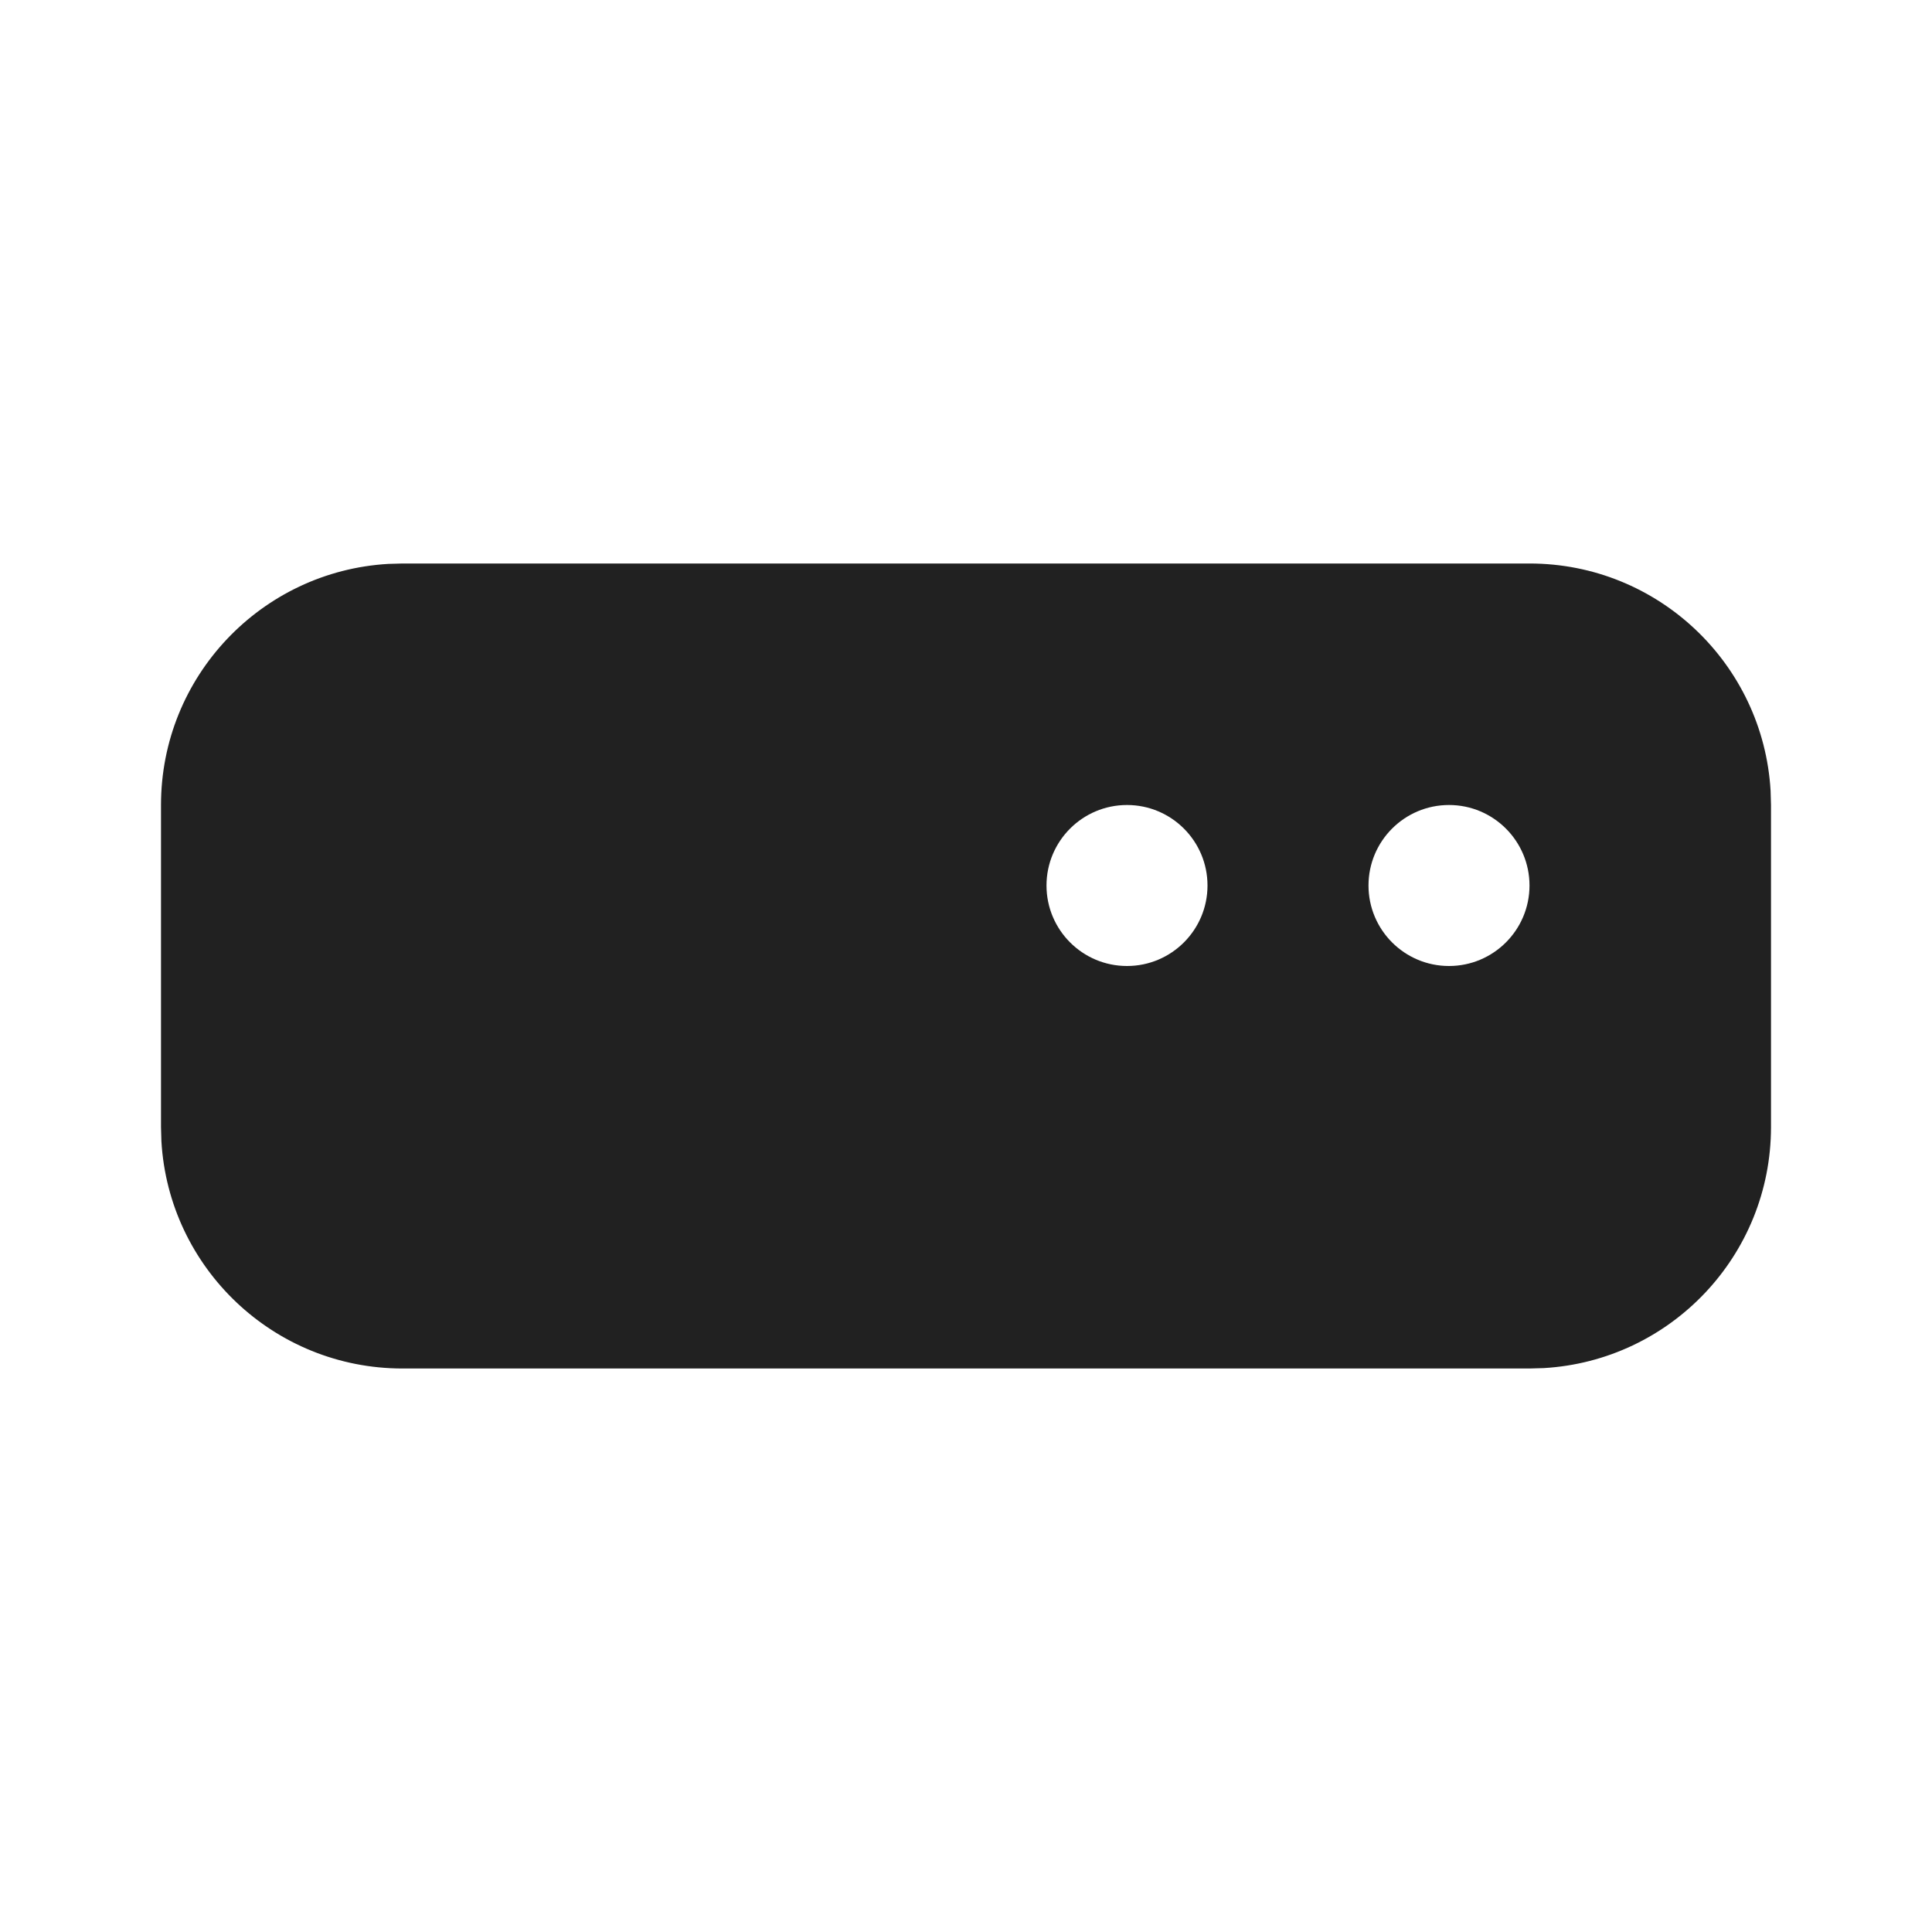
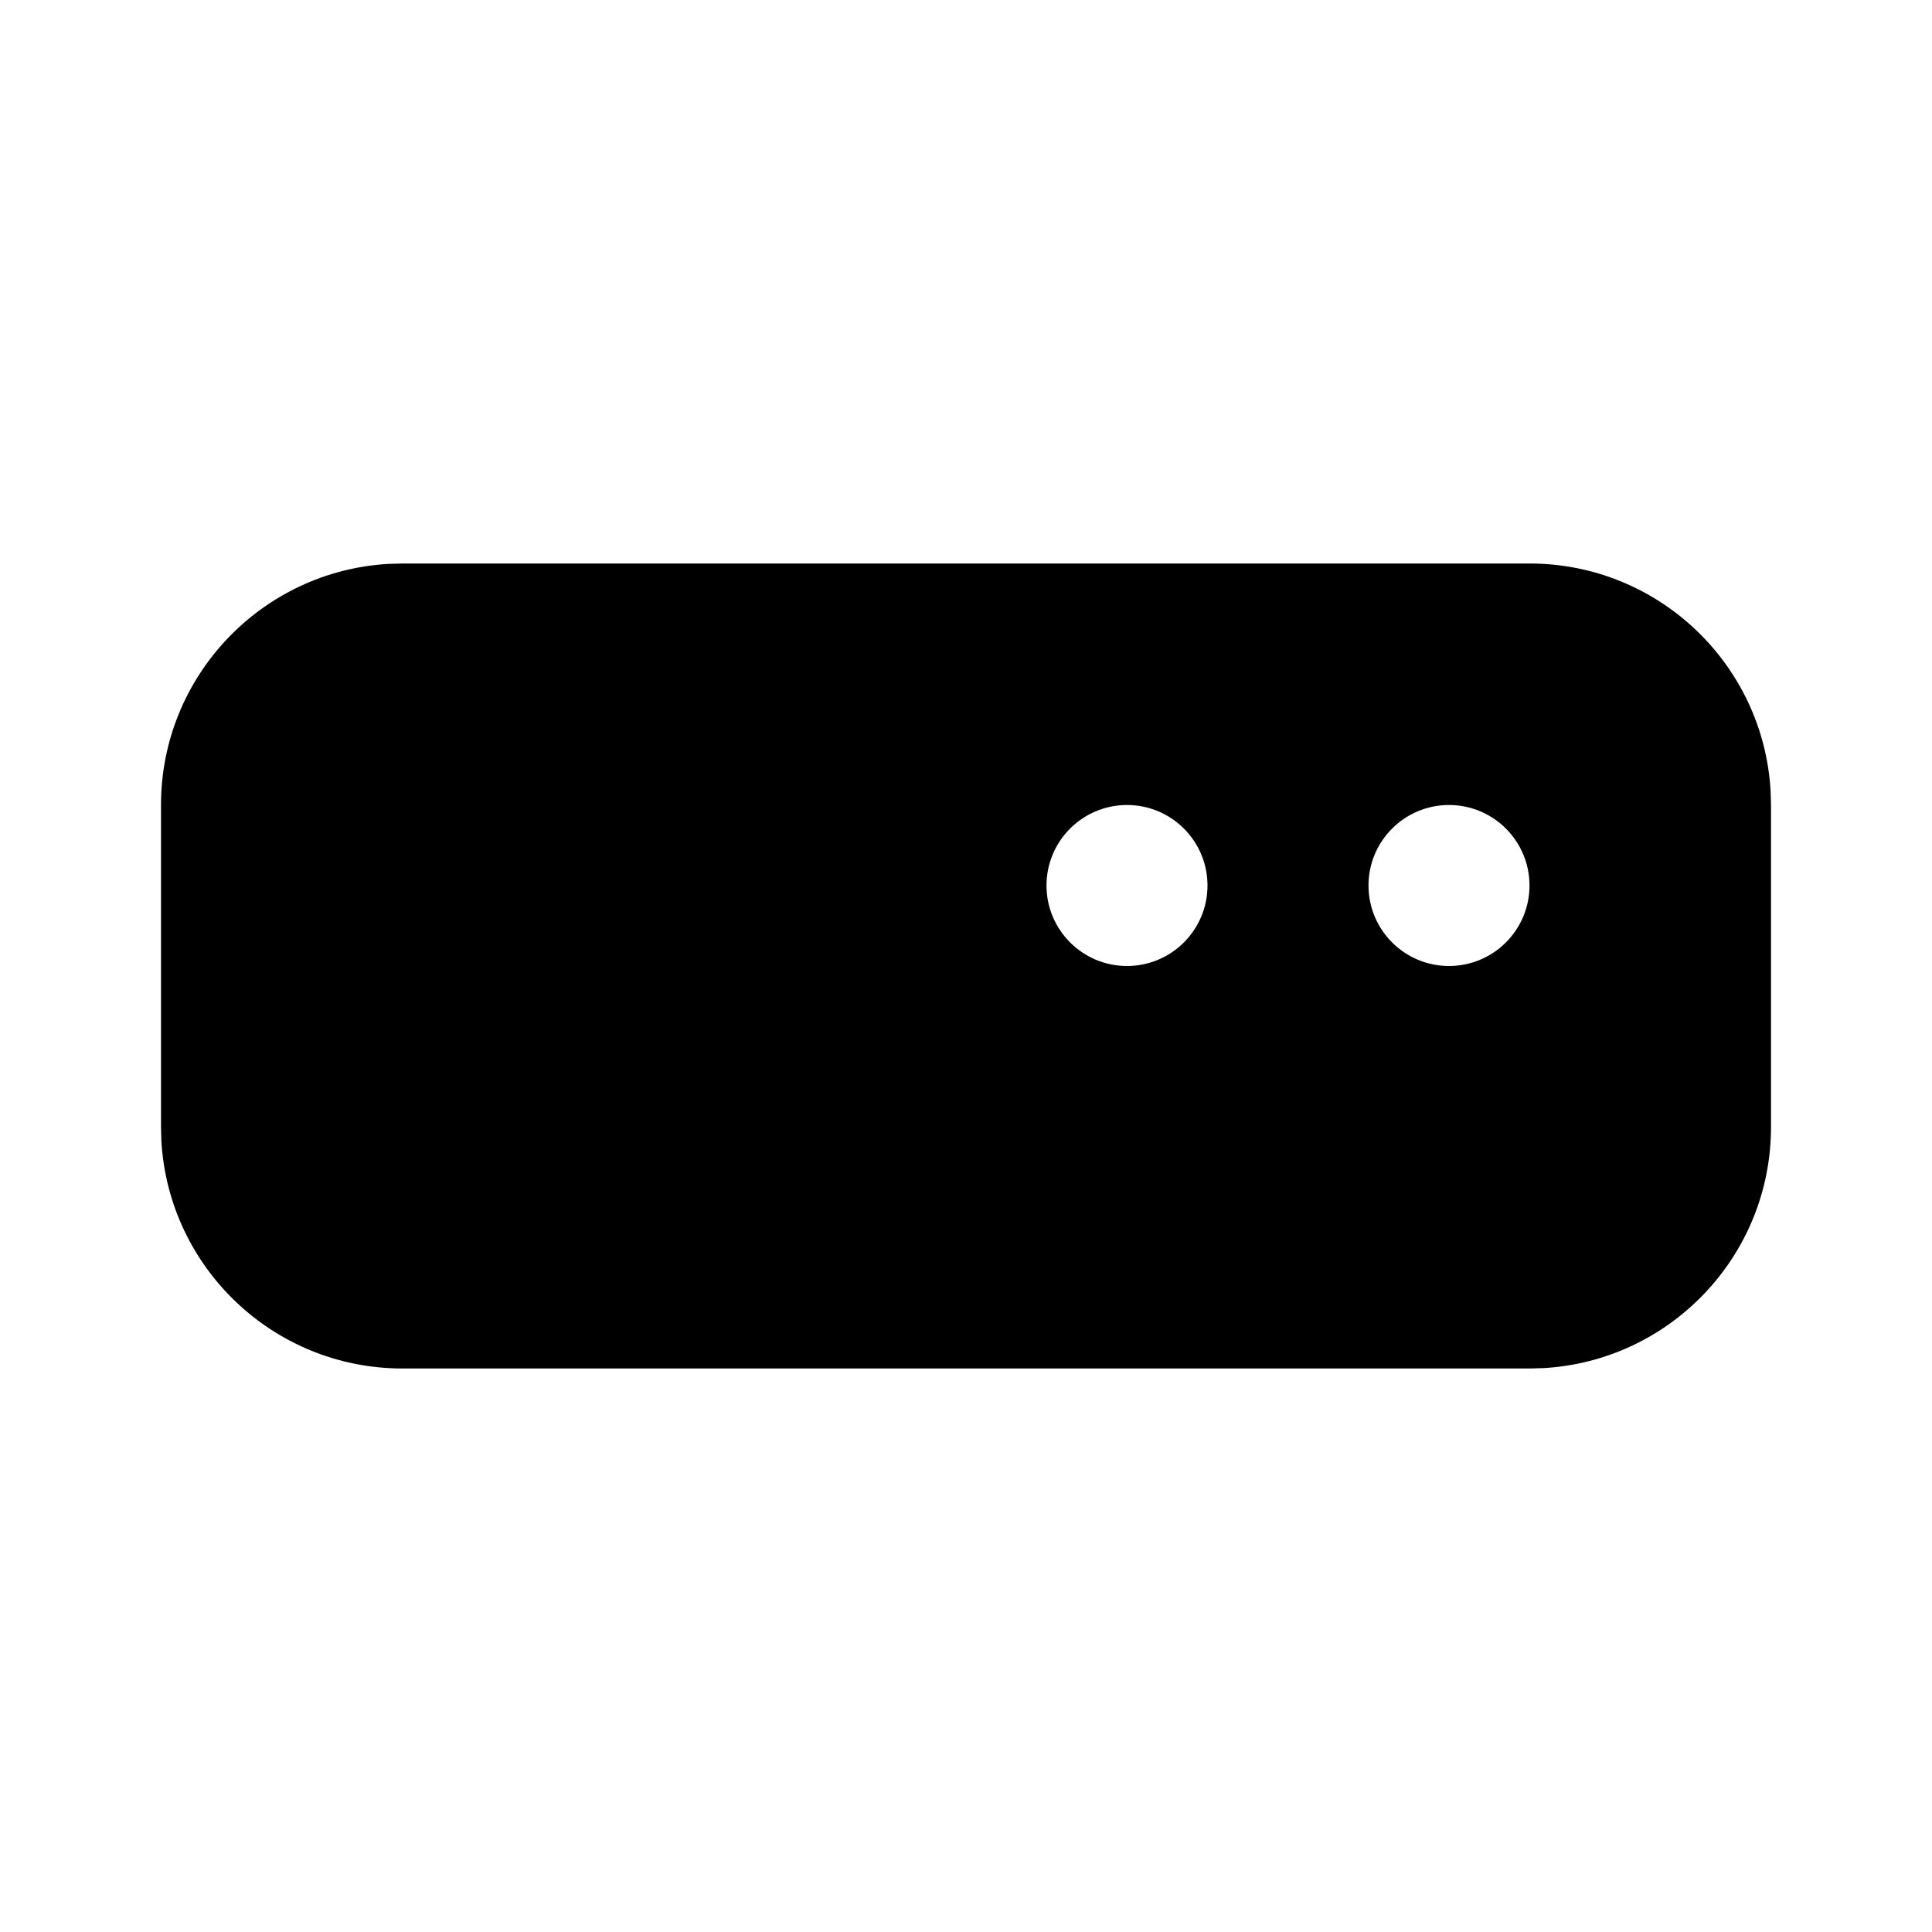
<svg xmlns="http://www.w3.org/2000/svg" width="800px" height="800px" viewBox="0 0 24 24" version="1.1">
  <g id="🔍-Product-Icons" stroke="none" stroke-width="1" fill="none" fill-rule="evenodd">
-     <g id="ic_fluent_storage_24_filled" fill="#212121" fill-rule="nonzero">
+     <g id="ic_fluent_storage_24_filled" fill="#000000" fill-rule="nonzero">
      <path d="M5,7 L19,7 C20.598,7 21.904,8.249 21.995,9.824 L22,10 L22,14 C22,15.598 20.751,16.904 19.176,16.995 L19,17 L5,17 C3.402,17 2.096,15.751 2.005,14.176 L2,14 L2,10 C2,8.402 3.249,7.096 4.824,7.005 L5,7 L19,7 L5,7 Z M18,10 C17.448,10 17,10.448 17,11 C17,11.552 17.448,12 18,12 C18.552,12 19,11.552 19,11 C19,10.448 18.552,10 18,10 Z M14,10 C13.448,10 13,10.448 13,11 C13,11.552 13.448,12 14,12 C14.552,12 15,11.552 15,11 C15,10.448 14.552,10 14,10 Z" id="🎨-Color">

</path>
    </g>
  </g>
</svg>
